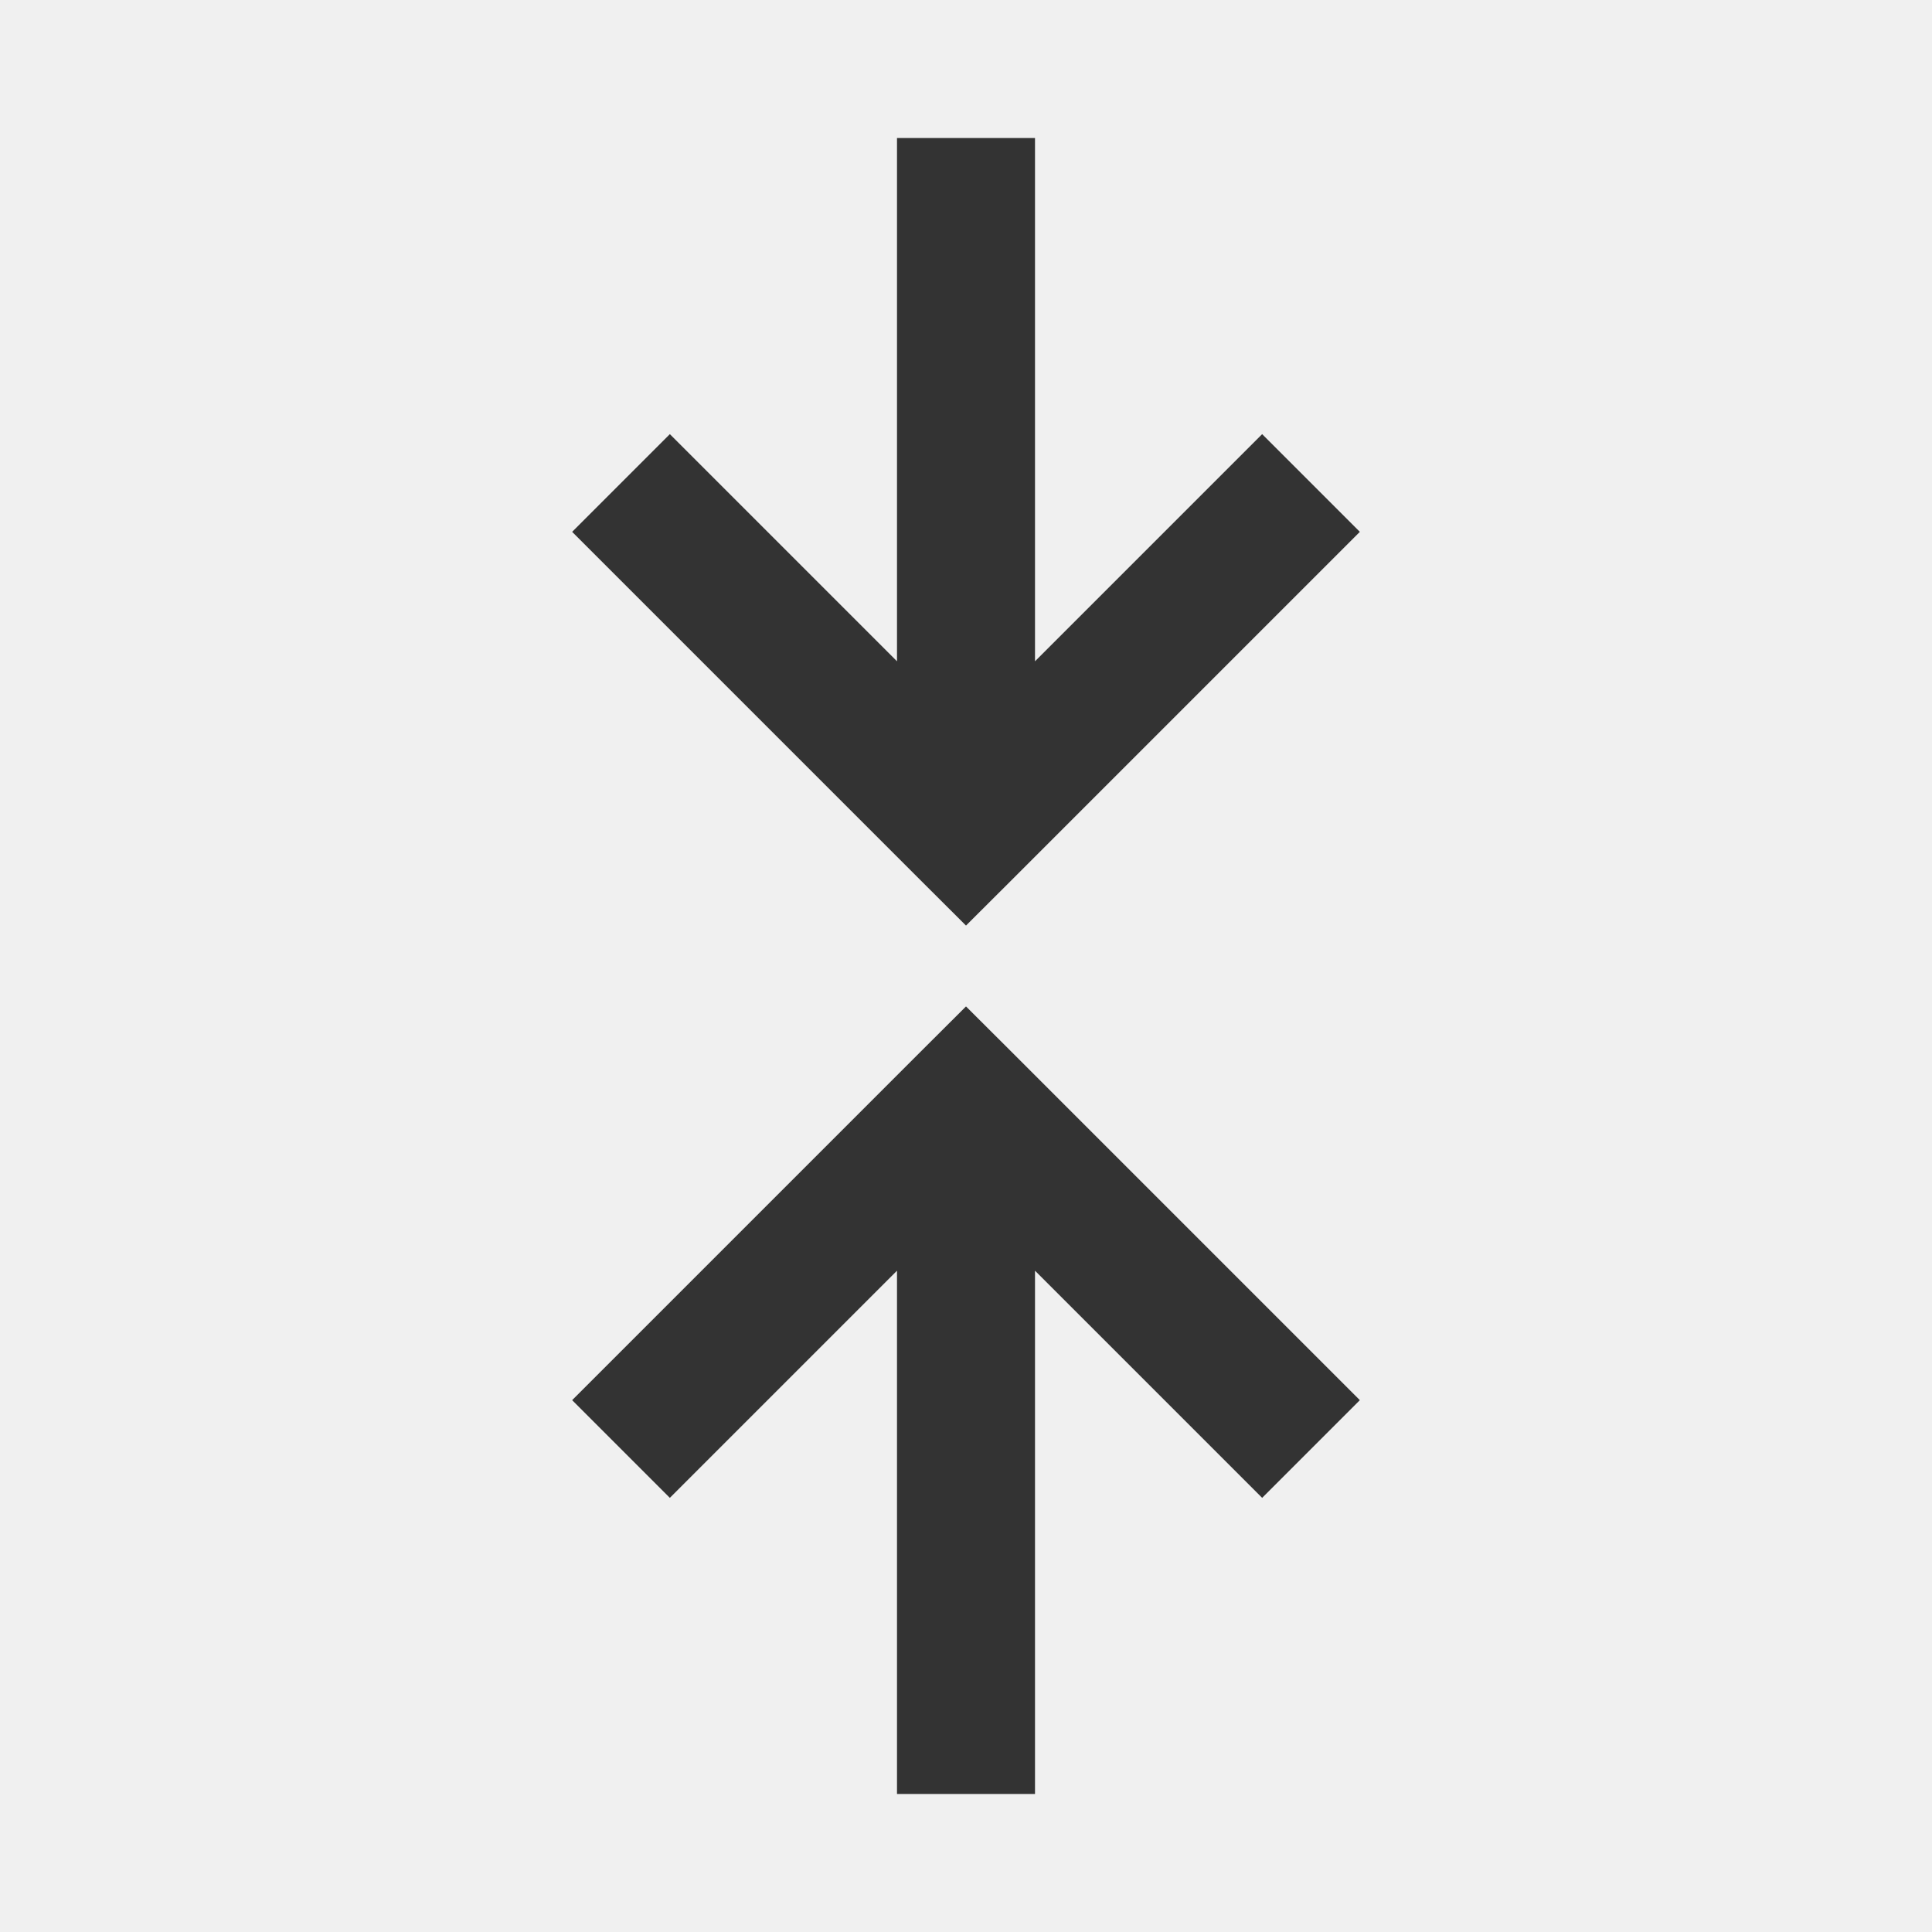
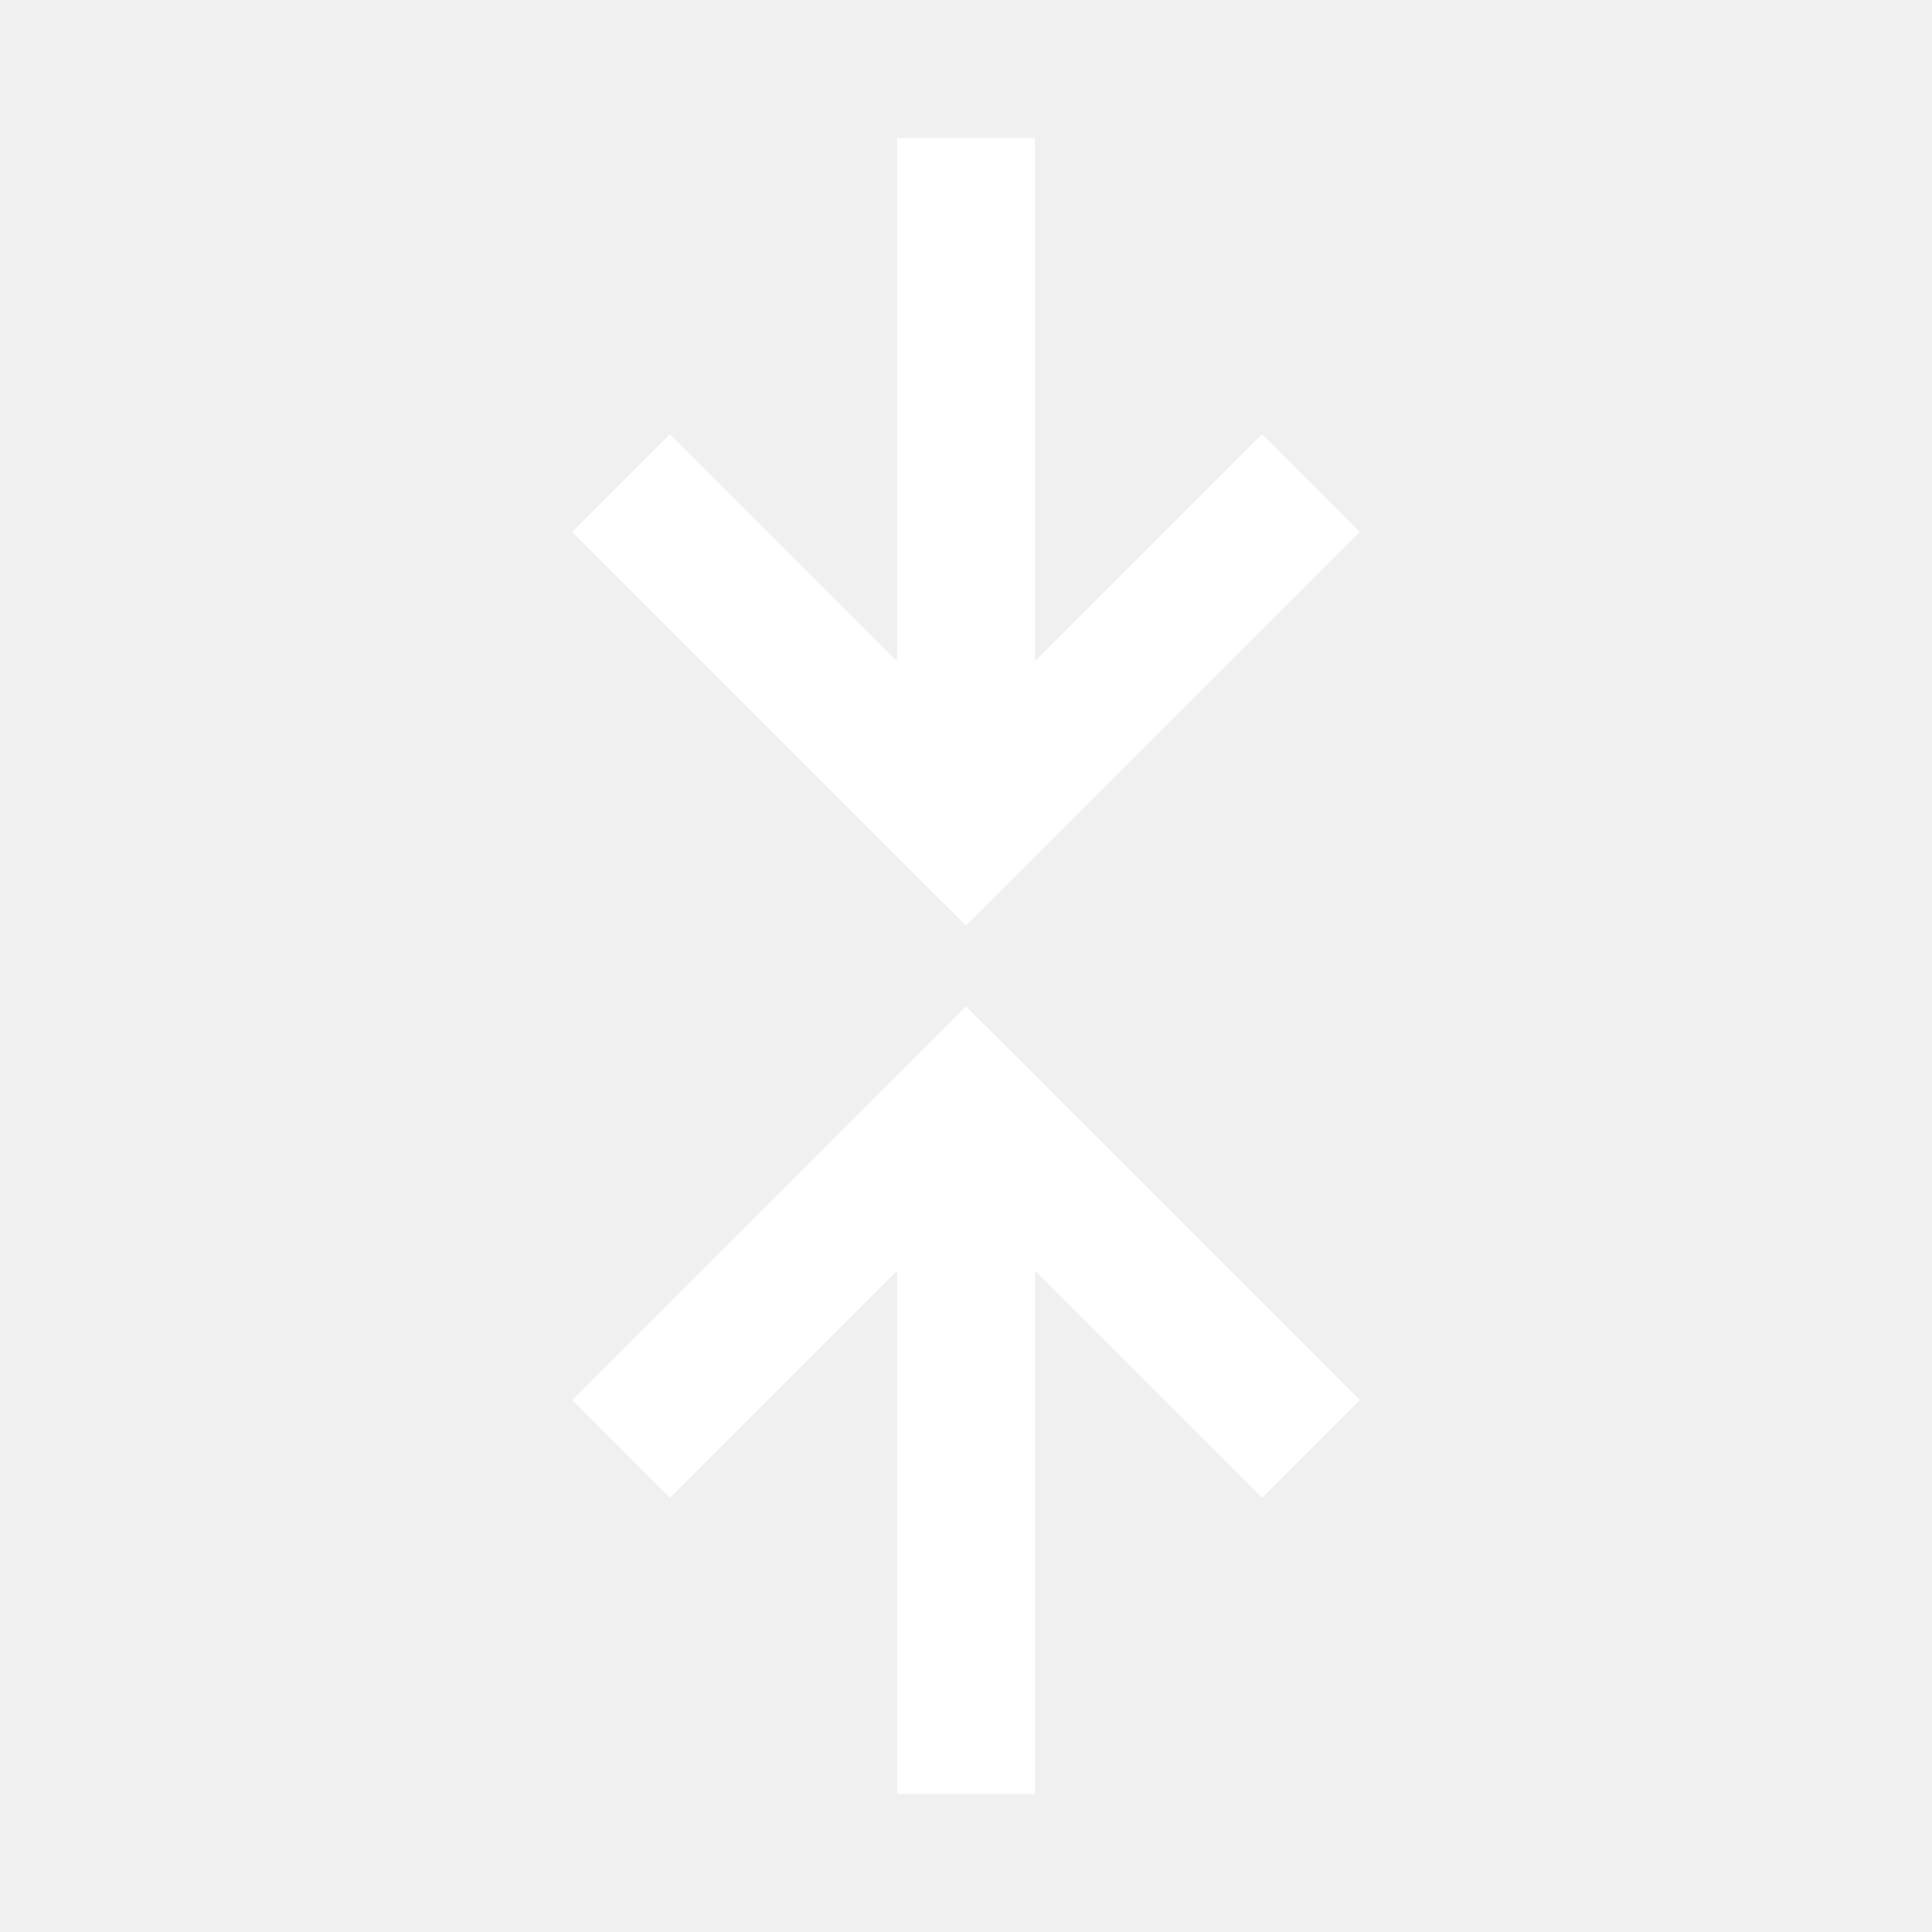
<svg xmlns="http://www.w3.org/2000/svg" width="14" height="14" viewBox="0 0 14 14" fill="none">
-   <path d="M7 8L7.354 7.646L7 7.293L6.646 7.646L7 8ZM7.5 13V8H6.5V13H7.5ZM6.646 8.354L9.146 10.854L9.854 10.146L7.354 7.646L6.646 8.354ZM6.646 7.646L4.146 10.146L4.854 10.854L7.354 8.354L6.646 7.646Z" fill="#333333" />
-   <path d="M7 6L6.646 6.354L7 6.707L7.354 6.354L7 6ZM6.5 1L6.5 6L7.5 6L7.5 1L6.5 1ZM7.354 5.646L4.854 3.146L4.146 3.854L6.646 6.354L7.354 5.646ZM7.354 6.354L9.854 3.854L9.146 3.146L6.646 5.646L7.354 6.354Z" fill="#333333" />
+   <path d="M7 8l.354-.354L7 7.293l-.354.353L7 8zm.5 5V8h-1v5h1zm-.854-4.646l2.5 2.5.708-.708-2.5-2.5-.708.708zm0-.708l-2.5 2.5.708.708 2.5-2.5-.708-.708zM7 6l-.354.354.354.353.354-.353L7 6zm-.5-5v5h1V1h-1zm.854 4.646l-2.5-2.5-.708.708 2.5 2.5.708-.708zm0 .708l2.5-2.5-.708-.708-2.5 2.5.708.708z" fill="#fff" />
</svg>
